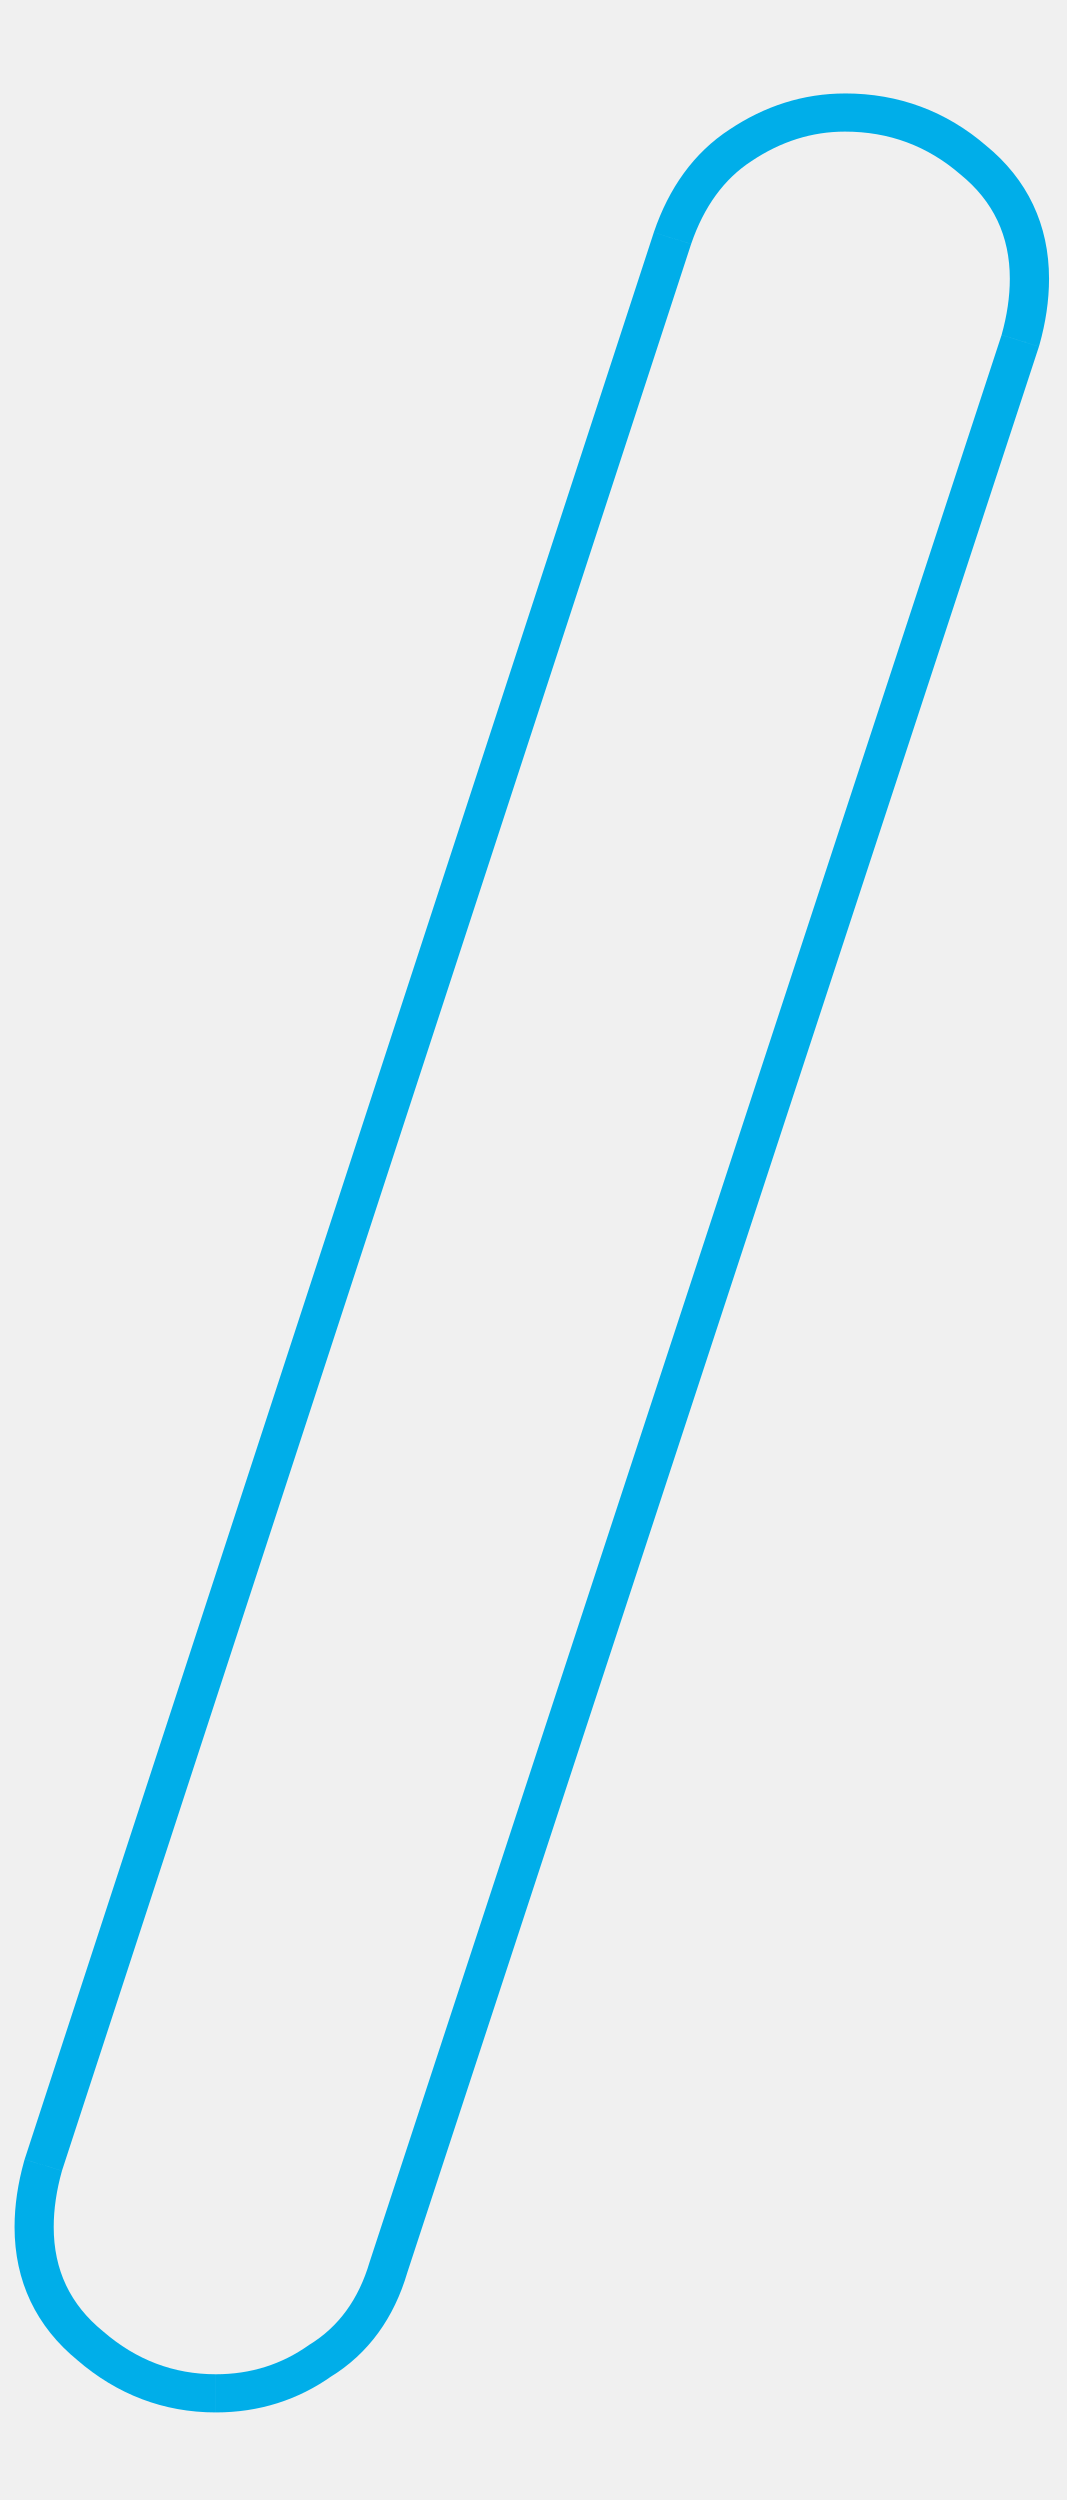
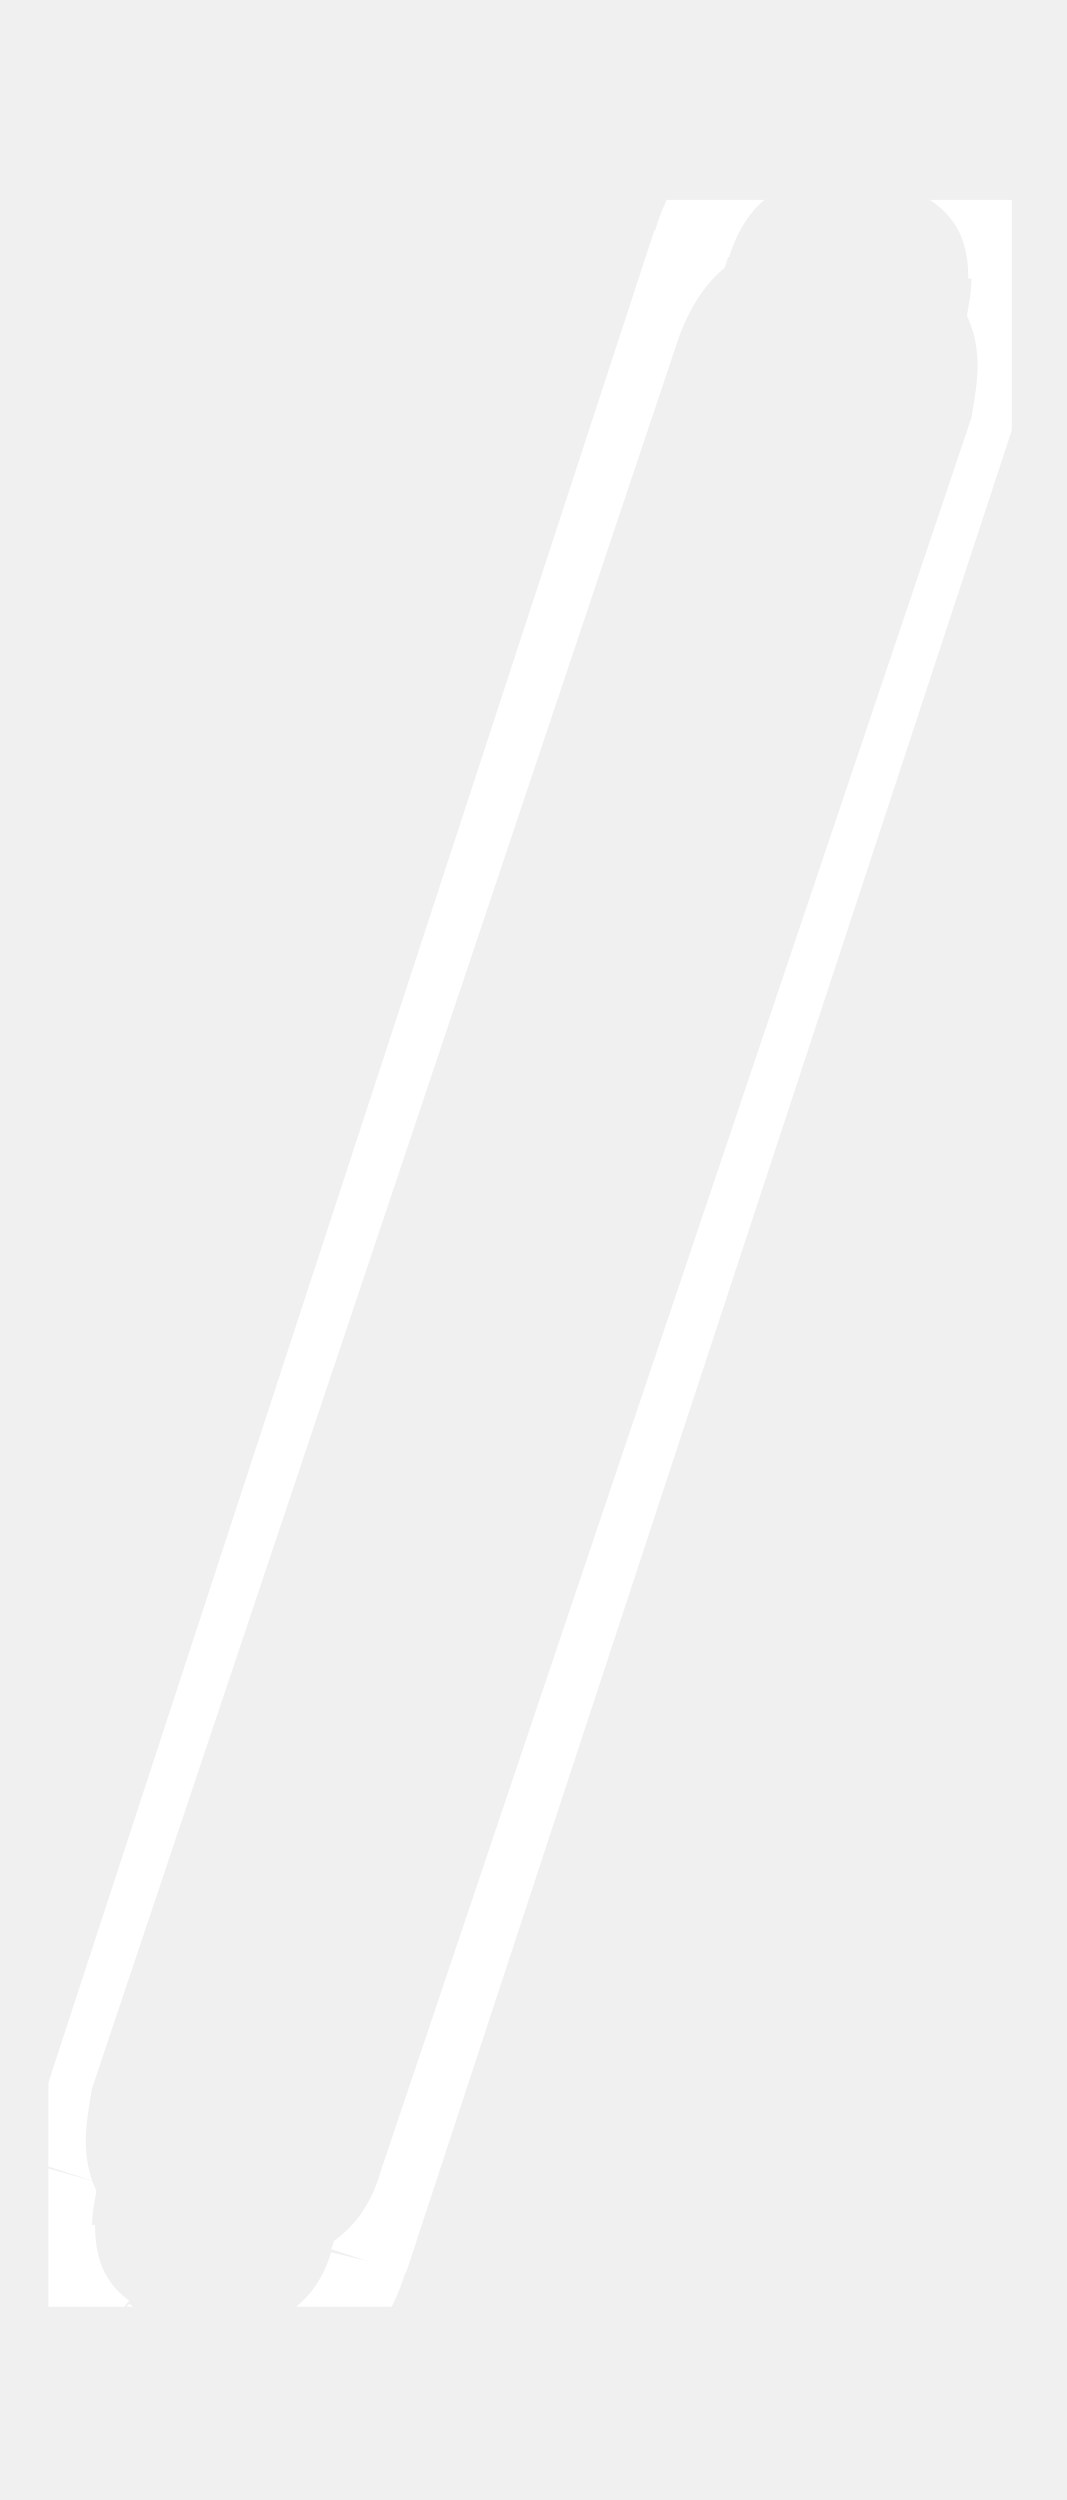
- <svg xmlns="http://www.w3.org/2000/svg" id="egaoUHYy9LO1" viewBox="0 0 32 75" shape-rendering="geometricPrecision" text-rendering="geometricPrecision">
-   <g transform="matrix(.932301 0 0 0.908152 1.080027 3.452421)" mask="url(#egaoUHYy9LO4)">
-     <path d="M10.737,70.917l-1.201-.384-.006.018-.005.019l1.212.346ZM8.793,73.658l-.668-1.069-.04.025-.038.028.746,1.017Zm-6.63-.442l.838-.942-.015-.013-.015-.013-.807.969ZM0.836,67.912l-1.201-.382-.008.025-.007.025l1.216.332ZM21.081,4.259l-1.196-.399-.003.008-.003.008l1.201.382Zm1.945-2.741l.699,1.049.007-.005.007-.005-.714-1.039Zm6.719.442l-.838.942.015.013.015.013.807-.969Zm1.326,5.304l1.201.384.008-.026.007-.026-1.216-.332ZM9.525,70.571c-.282.988-.764,1.62-1.401,2.018L9.461,74.727c1.249-.78,2.064-1.976,2.489-3.463L9.525,70.571ZM8.047,72.641c-.663.486-1.402.728-2.26.728v2.522c1.382,0,2.646-.406,3.751-1.217L8.047,72.641Zm-2.26.728c-1.031,0-1.945-.348-2.787-1.096L1.324,74.158c1.28,1.138,2.782,1.733,4.462,1.733v-2.522ZM2.969,72.247c-.765-.638-1.138-1.429-1.138-2.479h-2.521c0,1.778.689,3.286,2.045,4.416l1.614-1.937ZM1.832,69.768c0-.463.069-.97.221-1.525l-2.433-.663c-.202.742-.31,1.472-.31,2.188h2.521Zm.206-1.474L22.282,4.642L19.88,3.877L-0.365,67.529l2.403.764ZM22.277,4.658c.345-1.034.847-1.689,1.448-2.09L22.326,0.47C21.16,1.248,20.365,2.419,19.885,3.861l2.392.797Zm1.463-2.1c.75-.516,1.506-.751,2.292-.751v-2.521c-1.336,0-2.584.413-3.72,1.194L23.74,2.558Zm2.292-.751c1.105,0,2.045.357,2.876,1.096l1.675-1.885c-1.291-1.147-2.826-1.733-4.551-1.733v2.521Zm2.906,1.122c.765.638,1.138,1.428,1.138,2.479h2.522c0-1.778-.689-3.286-2.045-4.416L28.938,2.929Zm1.138,2.479c0,.463-.069.97-.221,1.525l2.433.663c.202-.742.31-1.472.31-2.188h-2.522Zm-.205,1.473L9.536,70.534l2.402.767L32.272,7.649l-2.402-.767Z" fill="#00aee9" />
-     <mask id="egaoUHYy9LO4" mask-type="luminance" x="-150%" y="-150%" height="400%" width="400%">
-       <rect width="34" height="80" rx="0" ry="0" transform="translate(-1-1)" fill="#fff" />
-       <path d="M10.737,70.917c-.354,1.238-1.002,2.151-1.945,2.741-.884.648-1.886.972-3.006.972-1.356,0-2.564-.471-3.625-1.415-1.061-.884-1.591-2.033-1.591-3.448c0-.589.088-1.208.265-1.857L21.081,4.259c.413-1.238,1.061-2.151,1.945-2.741.943-.648,1.945-.972,3.006-.972c1.415,0,2.652.471,3.713,1.414c1.061.884,1.591,2.033,1.591,3.448c0,.589-.088,1.208-.265,1.857L10.737,70.917Z" />
-     </mask>
+ <svg xmlns="http://www.w3.org/2000/svg" version="1.1" id="egaoUHYy9LO1" shape-rendering="geometricPrecision" text-rendering="geometricPrecision" x="0px" y="0px" viewBox="0 0 32 75" style="enable-background:new 0 0 32 75;" xml:space="preserve">
+   <style type="text/css">
+ 	.st0{fill:#FFFFFF;filter:url(#Adobe_OpacityMaskFilter);}
+ 	.st1{mask:url(#egaoUHYy9LO4_00000065778440946911209810000010018423653132531859_);}
+ 	.st2{fill:#FFFFFF;}
+ </style>
+   <defs>
+     <filter id="Adobe_OpacityMaskFilter" filterUnits="userSpaceOnUse" x="0.4" y="2.8" width="31" height="69.6">
+       <feColorMatrix type="matrix" values="1 0 0 0 0  0 1 0 0 0  0 0 1 0 0  0 0 0 1 0" />
+     </filter>
+   </defs>
+   <mask maskUnits="userSpaceOnUse" x="0.4" y="2.8" width="31" height="69.6" id="egaoUHYy9LO4_00000065778440946911209810000010018423653132531859_">
+     <rect x="0.1" y="2.5" class="st0" width="31.7" height="72.7" />
+     <path d="M11.1,67.9c-0.3,1.1-0.9,2-1.8,2.5c-0.8,0.6-1.8,0.9-2.8,0.9c-1.3,0-2.4-0.4-3.4-1.3c-1-0.8-1.5-1.8-1.5-3.1   c0-0.5,0.1-1.1,0.2-1.7L20.7,7.3c0.4-1.1,1-2,1.8-2.5c0.9-0.6,1.8-0.9,2.8-0.9c1.3,0,2.5,0.4,3.5,1.3c1,0.8,1.5,1.8,1.5,3.1   c0,0.5-0.1,1.1-0.2,1.7L11.1,67.9z" />
+   </mask>
+   <g transform="matrix(.932301 0 0 0.908152 1.080027 3.452421)" class="st1">
+     <path class="st2" d="M10.7,70.9l-1.2-0.4l0,0l0,0L10.7,70.9z M8.8,73.7l-0.7-1.1l0,0l0,0L8.8,73.7z M2.2,73.2L3,72.3l0,0l0,0   L2.2,73.2z M0.8,67.9l-1.2-0.4l0,0l0,0L0.8,67.9z M21.1,4.3l-1.2-0.4l0,0l0,0C19.9,3.9,21.1,4.3,21.1,4.3z M23,1.5l0.7,1l0,0l0,0   C23.7,2.6,23,1.5,23,1.5z M29.7,2l-0.8,0.9l0,0l0,0C28.9,2.9,29.7,2,29.7,2z M31.1,7.3l1.2,0.4l0,0l0,0C32.3,7.6,31.1,7.3,31.1,7.3   z M9.5,70.6c-0.3,1-0.8,1.6-1.4,2l1.3,2.1c1.2-0.8,2.1-2,2.5-3.5L9.5,70.6z M8,72.6c-0.7,0.5-1.4,0.7-2.3,0.7v2.5   c1.4,0,2.6-0.4,3.8-1.2L8,72.6z M5.8,73.4c-1,0-1.9-0.3-2.8-1.1l-1.7,1.9c1.3,1.1,2.8,1.7,4.5,1.7C5.8,75.9,5.8,73.4,5.8,73.4z    M3,72.2c-0.8-0.6-1.1-1.4-1.1-2.5h-2.5c0,1.8,0.7,3.3,2,4.4C1.4,74.2,3,72.2,3,72.2z M1.8,69.8c0-0.5,0.1-1,0.2-1.5l-2.4-0.7   c-0.2,0.7-0.3,1.5-0.3,2.2C-0.7,69.8,1.8,69.8,1.8,69.8z M2,68.3L22.3,4.6l-2.4-0.8L-0.4,67.5C-0.4,67.5,2,68.3,2,68.3z M22.3,4.7   c0.3-1,0.8-1.7,1.4-2.1l-1.4-2.1c-1.2,0.8-2,1.9-2.4,3.4C19.9,3.9,22.3,4.7,22.3,4.7z M23.7,2.6C24.5,2,25.2,1.8,26,1.8v-2.5   c-1.3,0-2.6,0.4-3.7,1.2C22.3,0.5,23.7,2.6,23.7,2.6z M26,1.8c1.1,0,2,0.4,2.9,1.1L30.6,1c-1.3-1.1-2.8-1.7-4.6-1.7   C26-0.7,26,1.8,26,1.8z M28.9,2.9c0.8,0.6,1.1,1.4,1.1,2.5h2.5c0-1.8-0.7-3.3-2-4.4C30.6,1,28.9,2.9,28.9,2.9z M30.1,5.4   c0,0.5-0.1,1-0.2,1.5l2.4,0.7c0.2-0.7,0.3-1.5,0.3-2.2C32.6,5.4,30.1,5.4,30.1,5.4z M29.9,6.9L9.5,70.5l2.4,0.8L32.3,7.6   C32.3,7.6,29.9,6.9,29.9,6.9z" />
  </g>
</svg>
